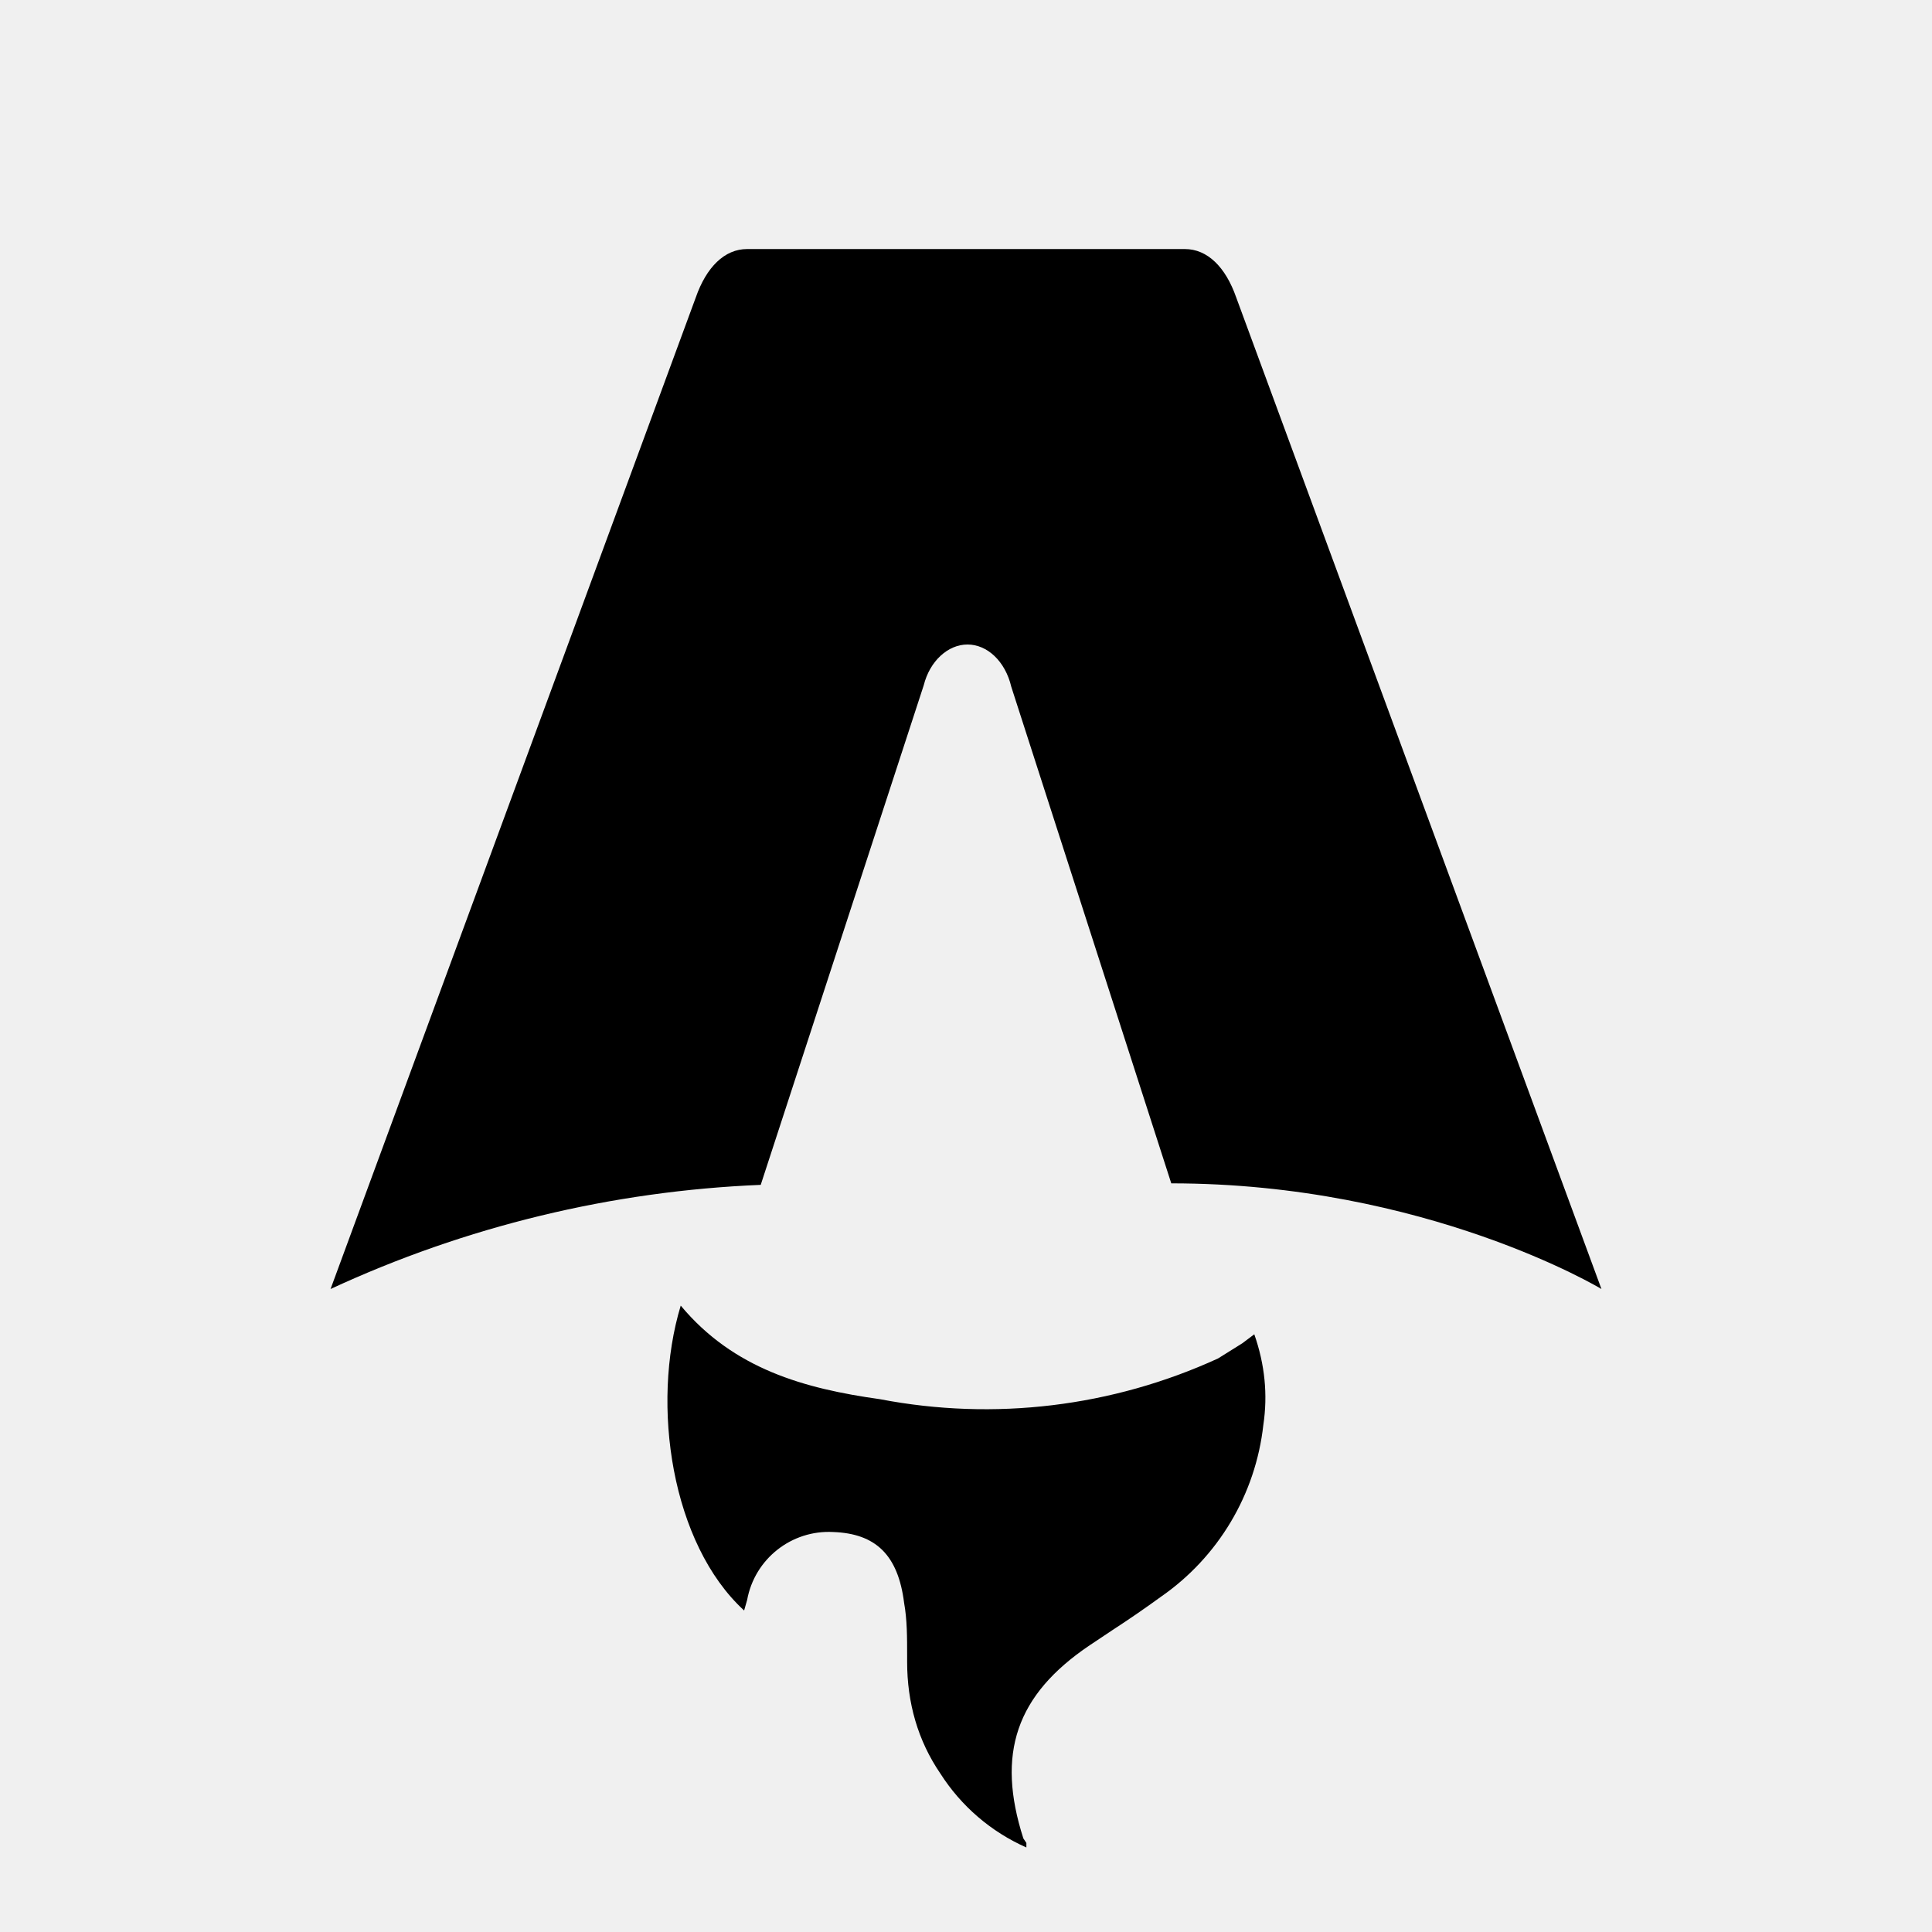
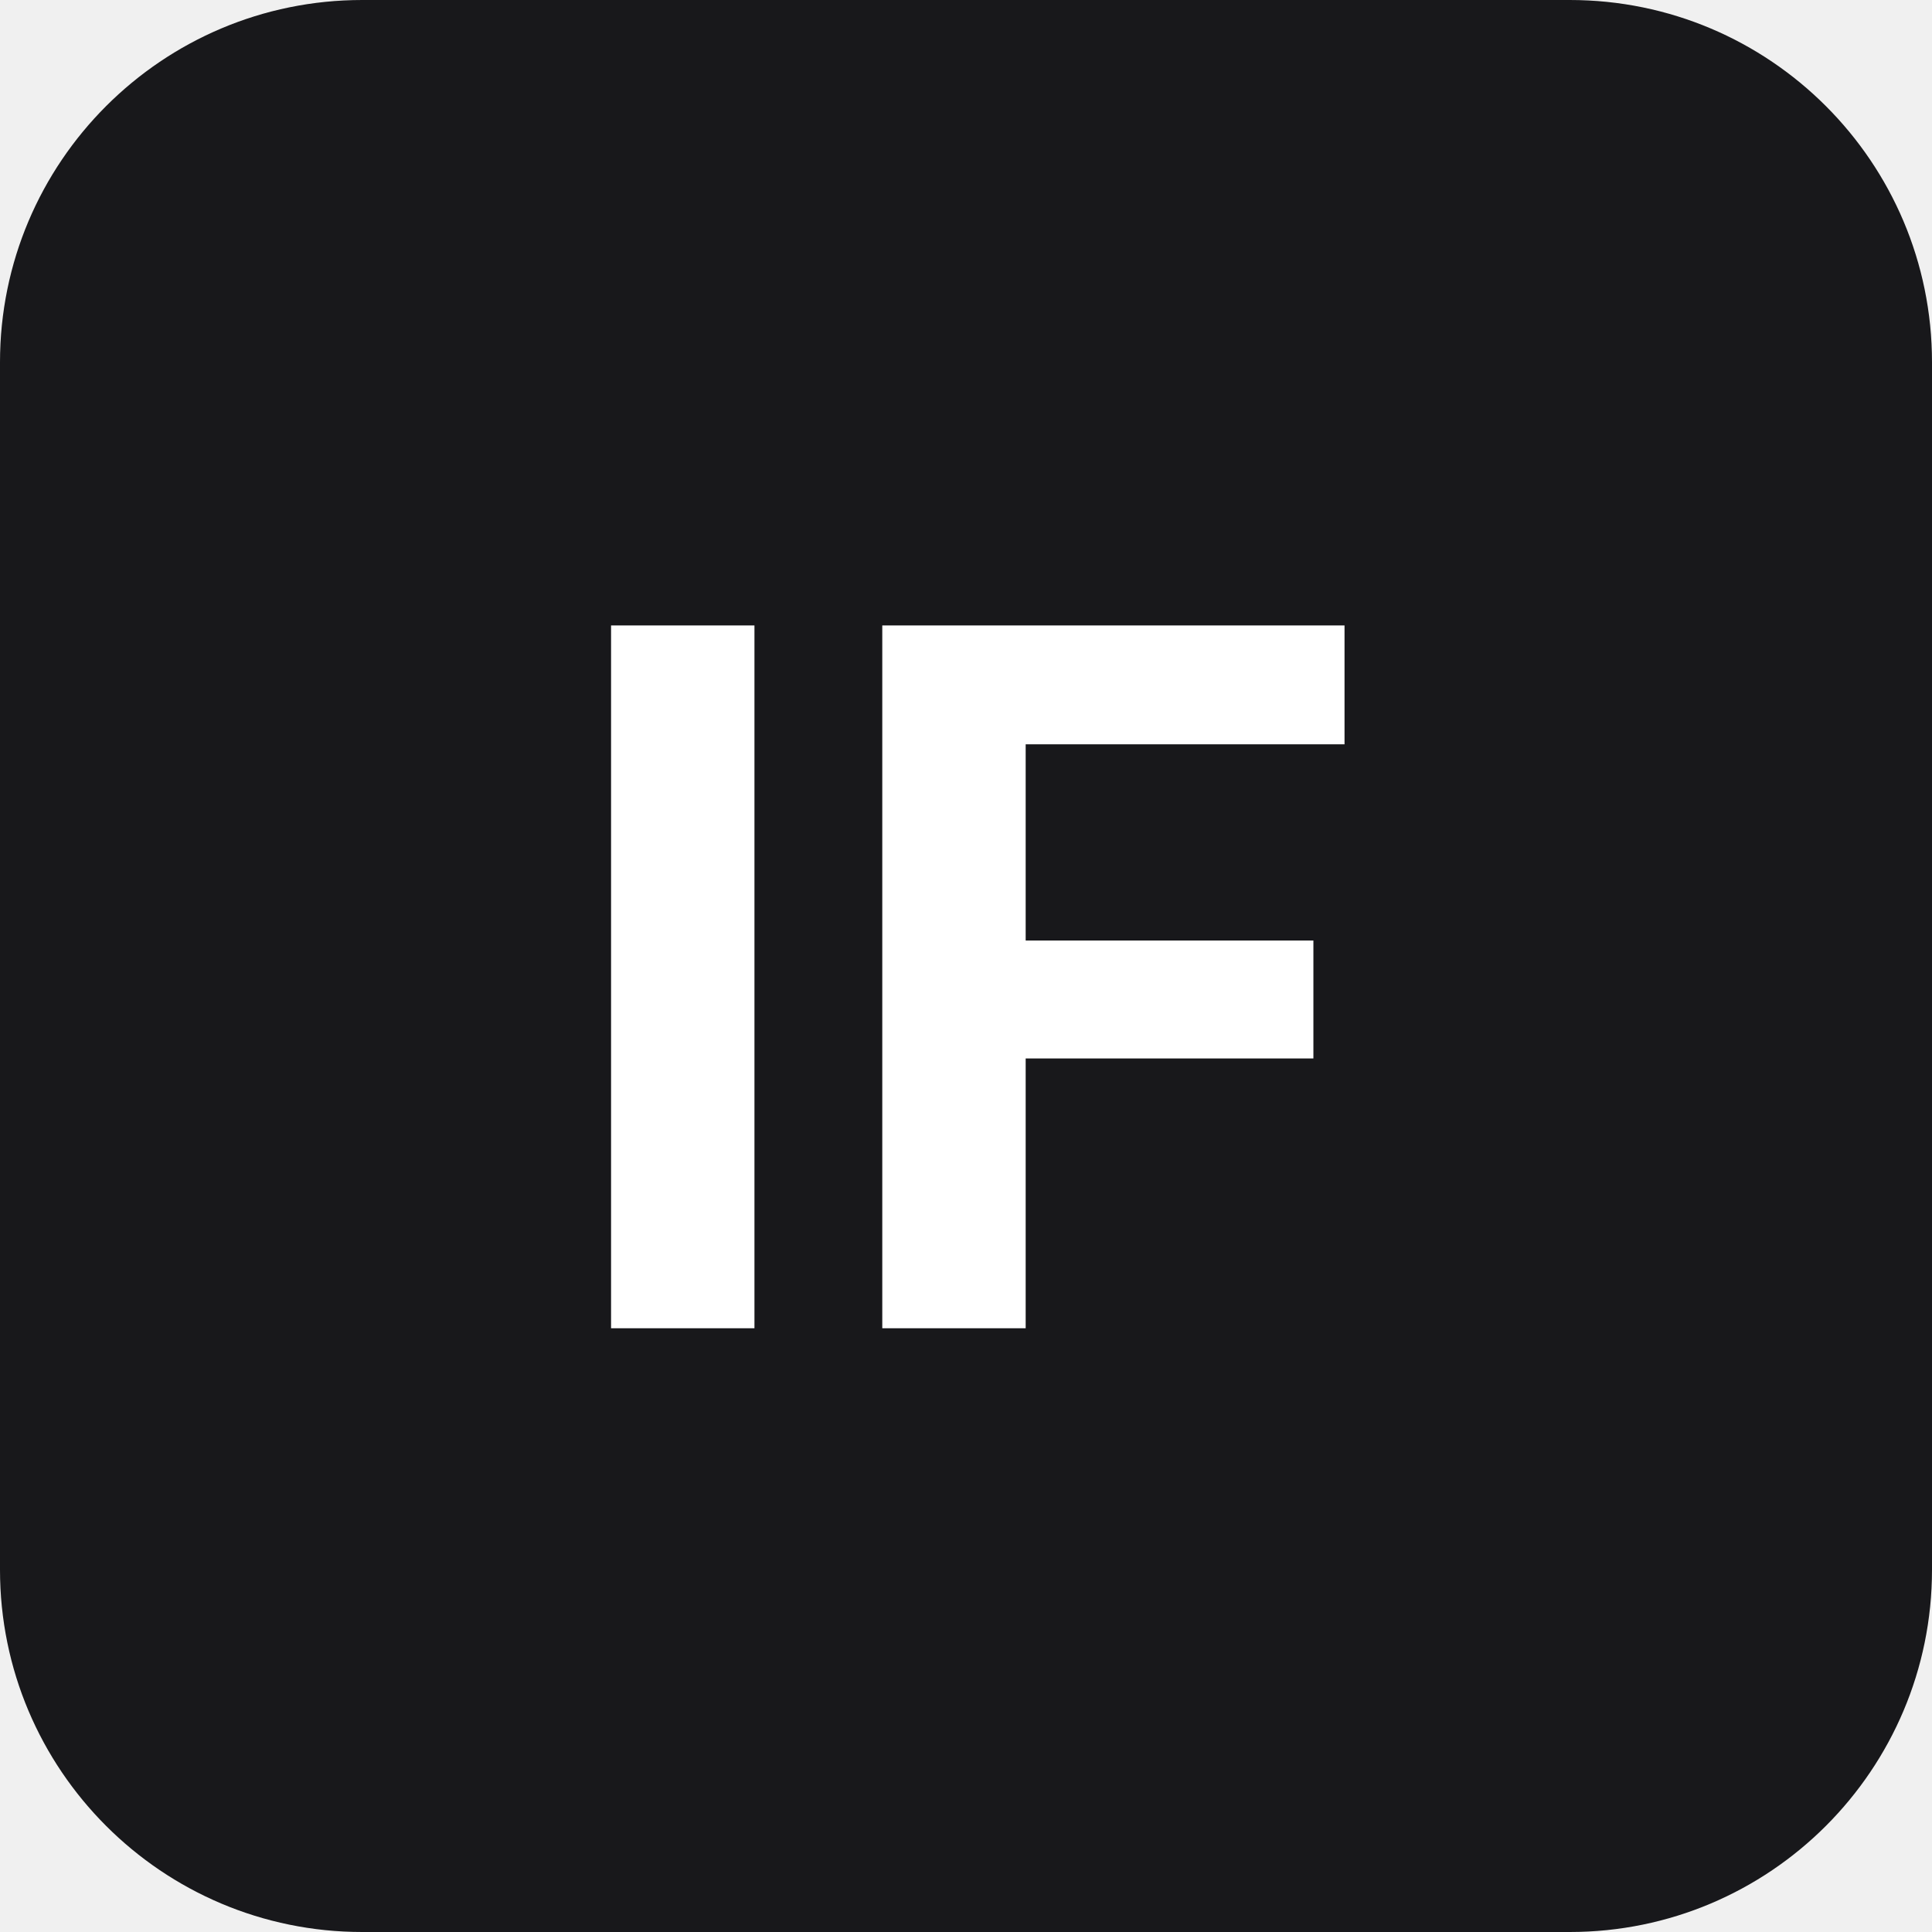
- <svg xmlns="http://www.w3.org/2000/svg" fill="none" viewBox="0 0 128 128">
-   <path d="M50.4 78.5a75.1 75.1 0 0 0-28.5 6.9l24.2-65.7c.7-2 1.9-3.2 3.4-3.2h29c1.5 0 2.7 1.2 3.4 3.2l24.2 65.7s-11.6-7-28.5-7L67 45.5c-.4-1.7-1.6-2.8-2.9-2.8-1.3 0-2.5 1.1-2.9 2.7L50.4 78.5Zm-1.1 28.2Zm-4.2-20.2c-2 6.6-.6 15.8 4.2 20.2a17.5 17.5 0 0 1 .2-.7 5.5 5.5 0 0 1 5.7-4.5c2.8.1 4.3 1.5 4.7 4.7.2 1.1.2 2.3.2 3.5v.4c0 2.7.7 5.2 2.2 7.4a13 13 0 0 0 5.7 4.9v-.3l-.2-.3c-1.8-5.6-.5-9.5 4.4-12.8l1.5-1a73 73 0 0 0 3.2-2.2 16 16 0 0 0 6.8-11.4c.3-2 .1-4-.6-6l-.8.6-1.6 1a37 37 0 0 1-22.4 2.7c-5-.7-9.7-2-13.2-6.2Z" />
-   <style>
-         path { fill: #000; }
-         @media (prefers-color-scheme: dark) {
-             path { fill: #FFF; }
-         }
-     </style>
+ <svg xmlns="http://www.w3.org/2000/svg" viewBox="0 0 32 32">
+   <rect width="32" height="32" rx="6" fill="#18181b" />
+   <text x="16" y="22" font-family="system-ui, -apple-system, sans-serif" font-size="16" font-weight="bold" fill="#ffffff" text-anchor="middle">IF</text>
</svg>
